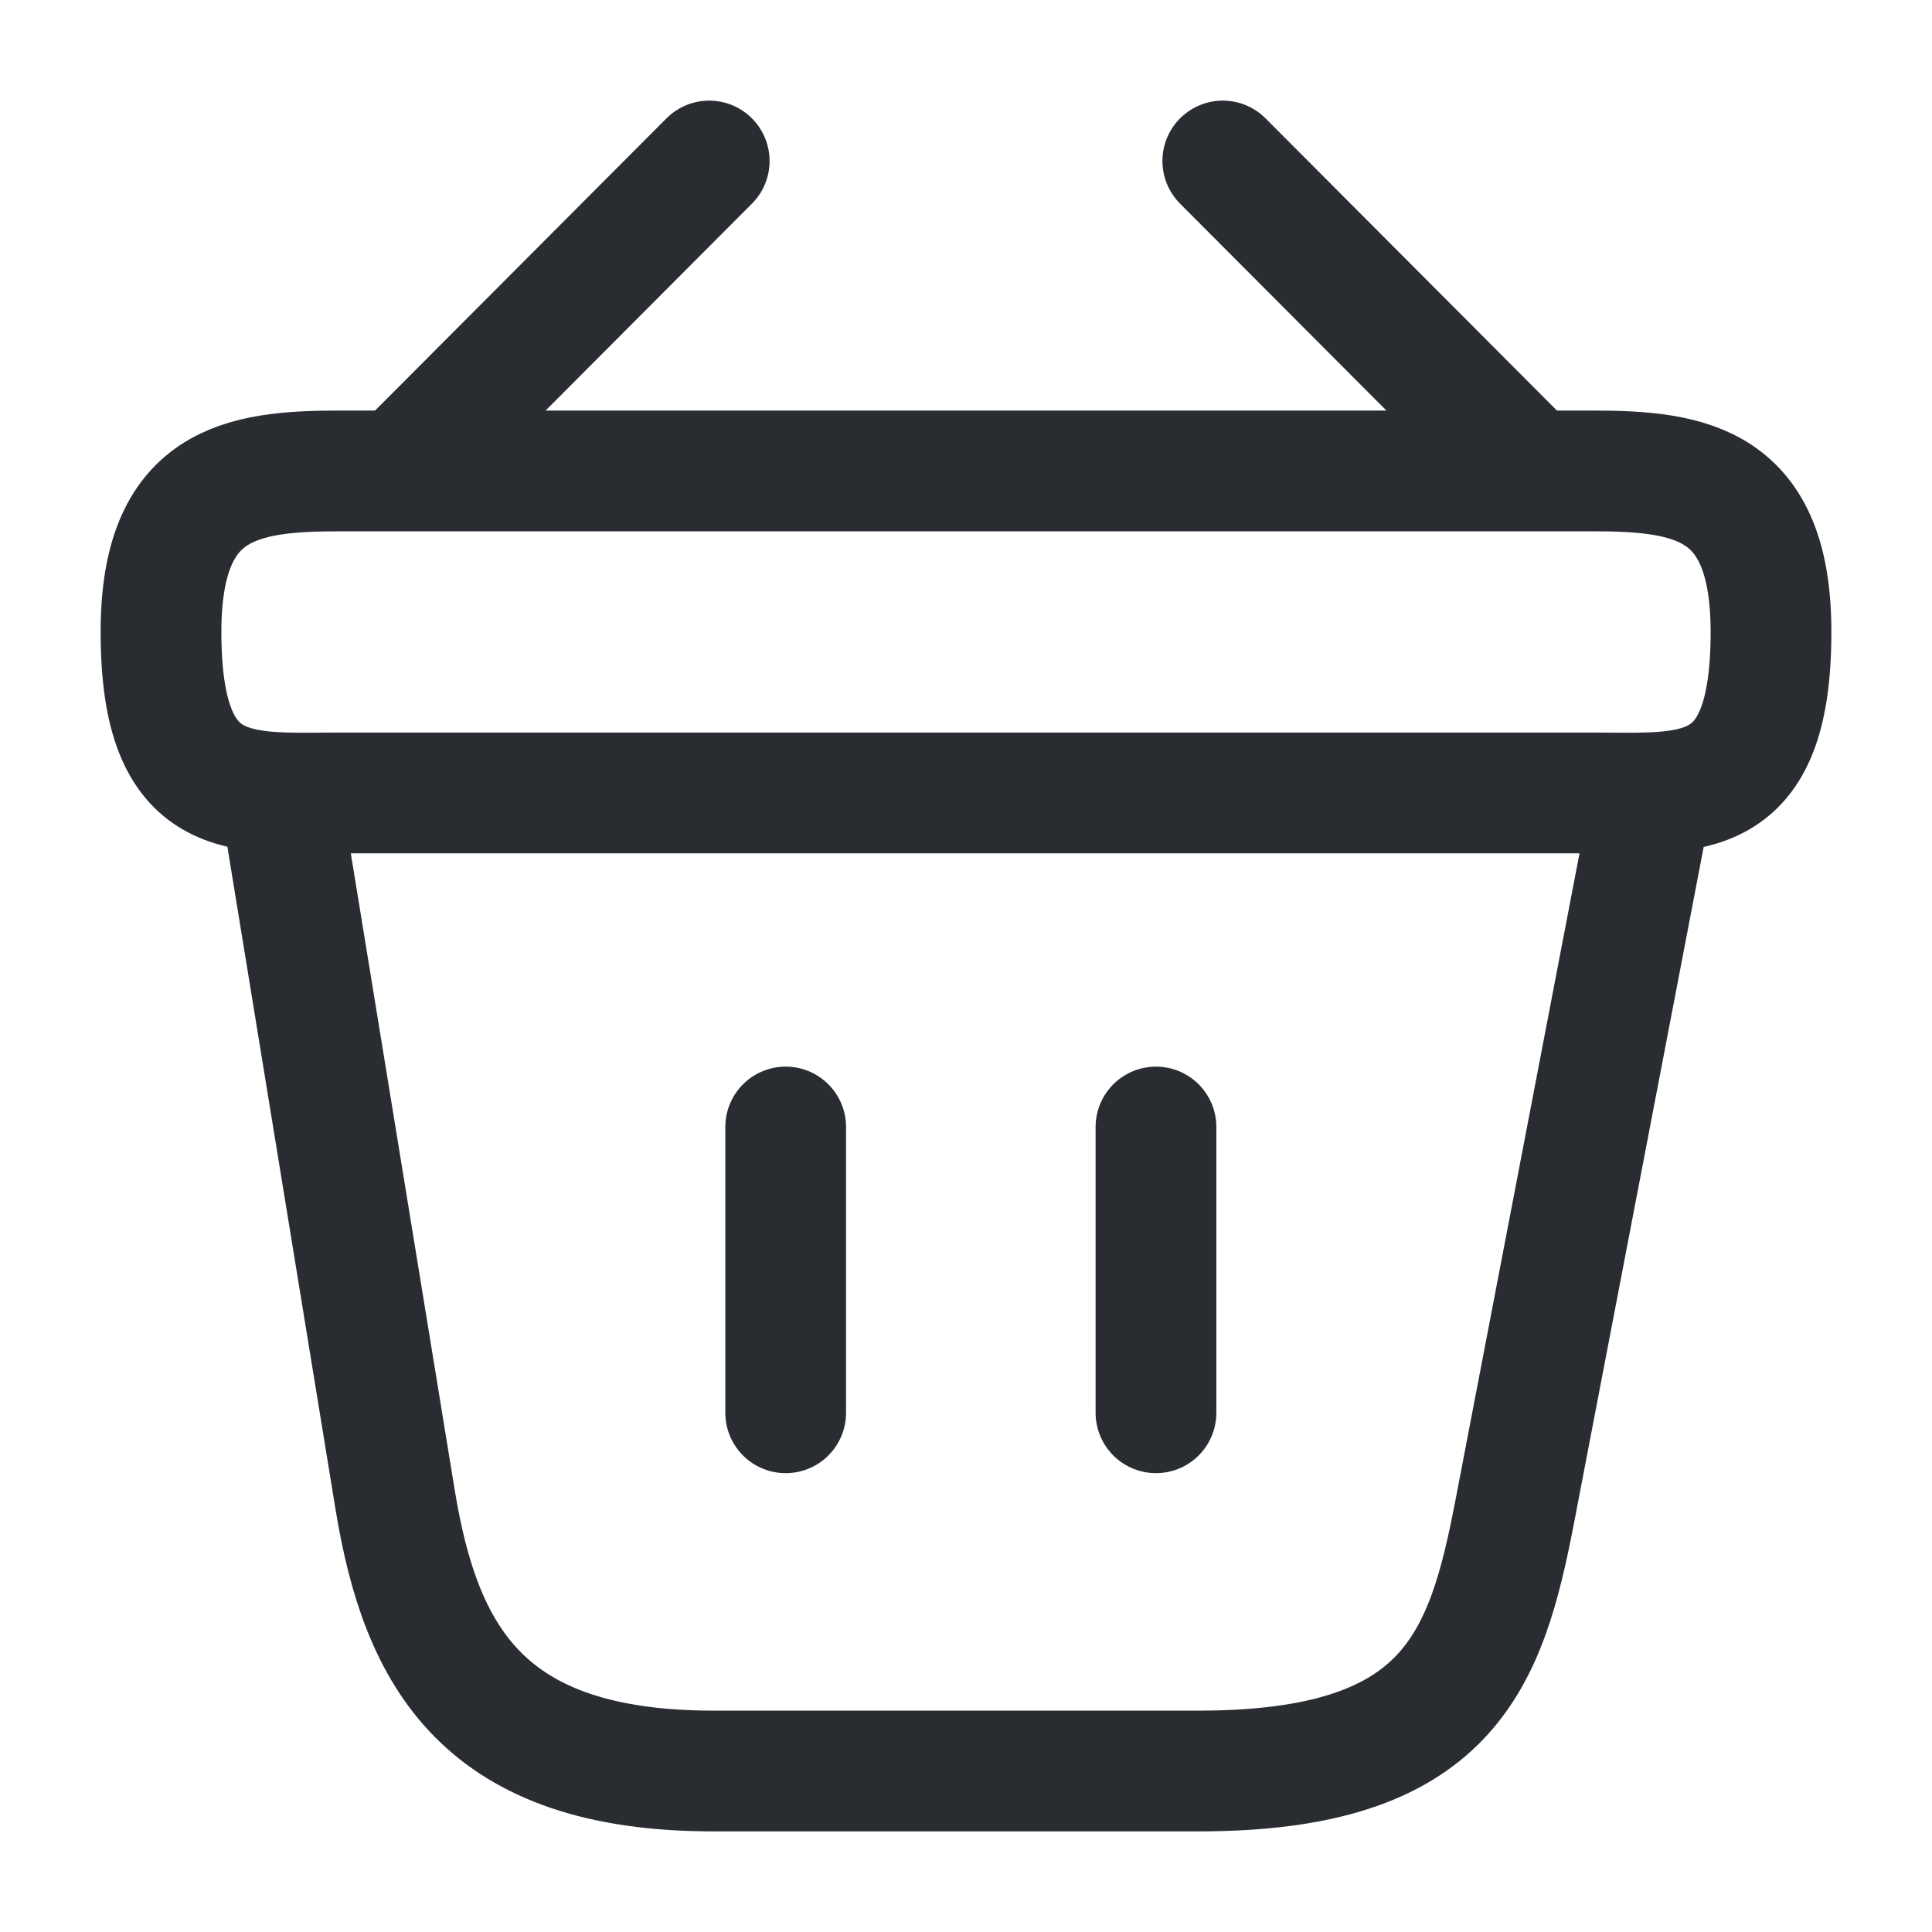
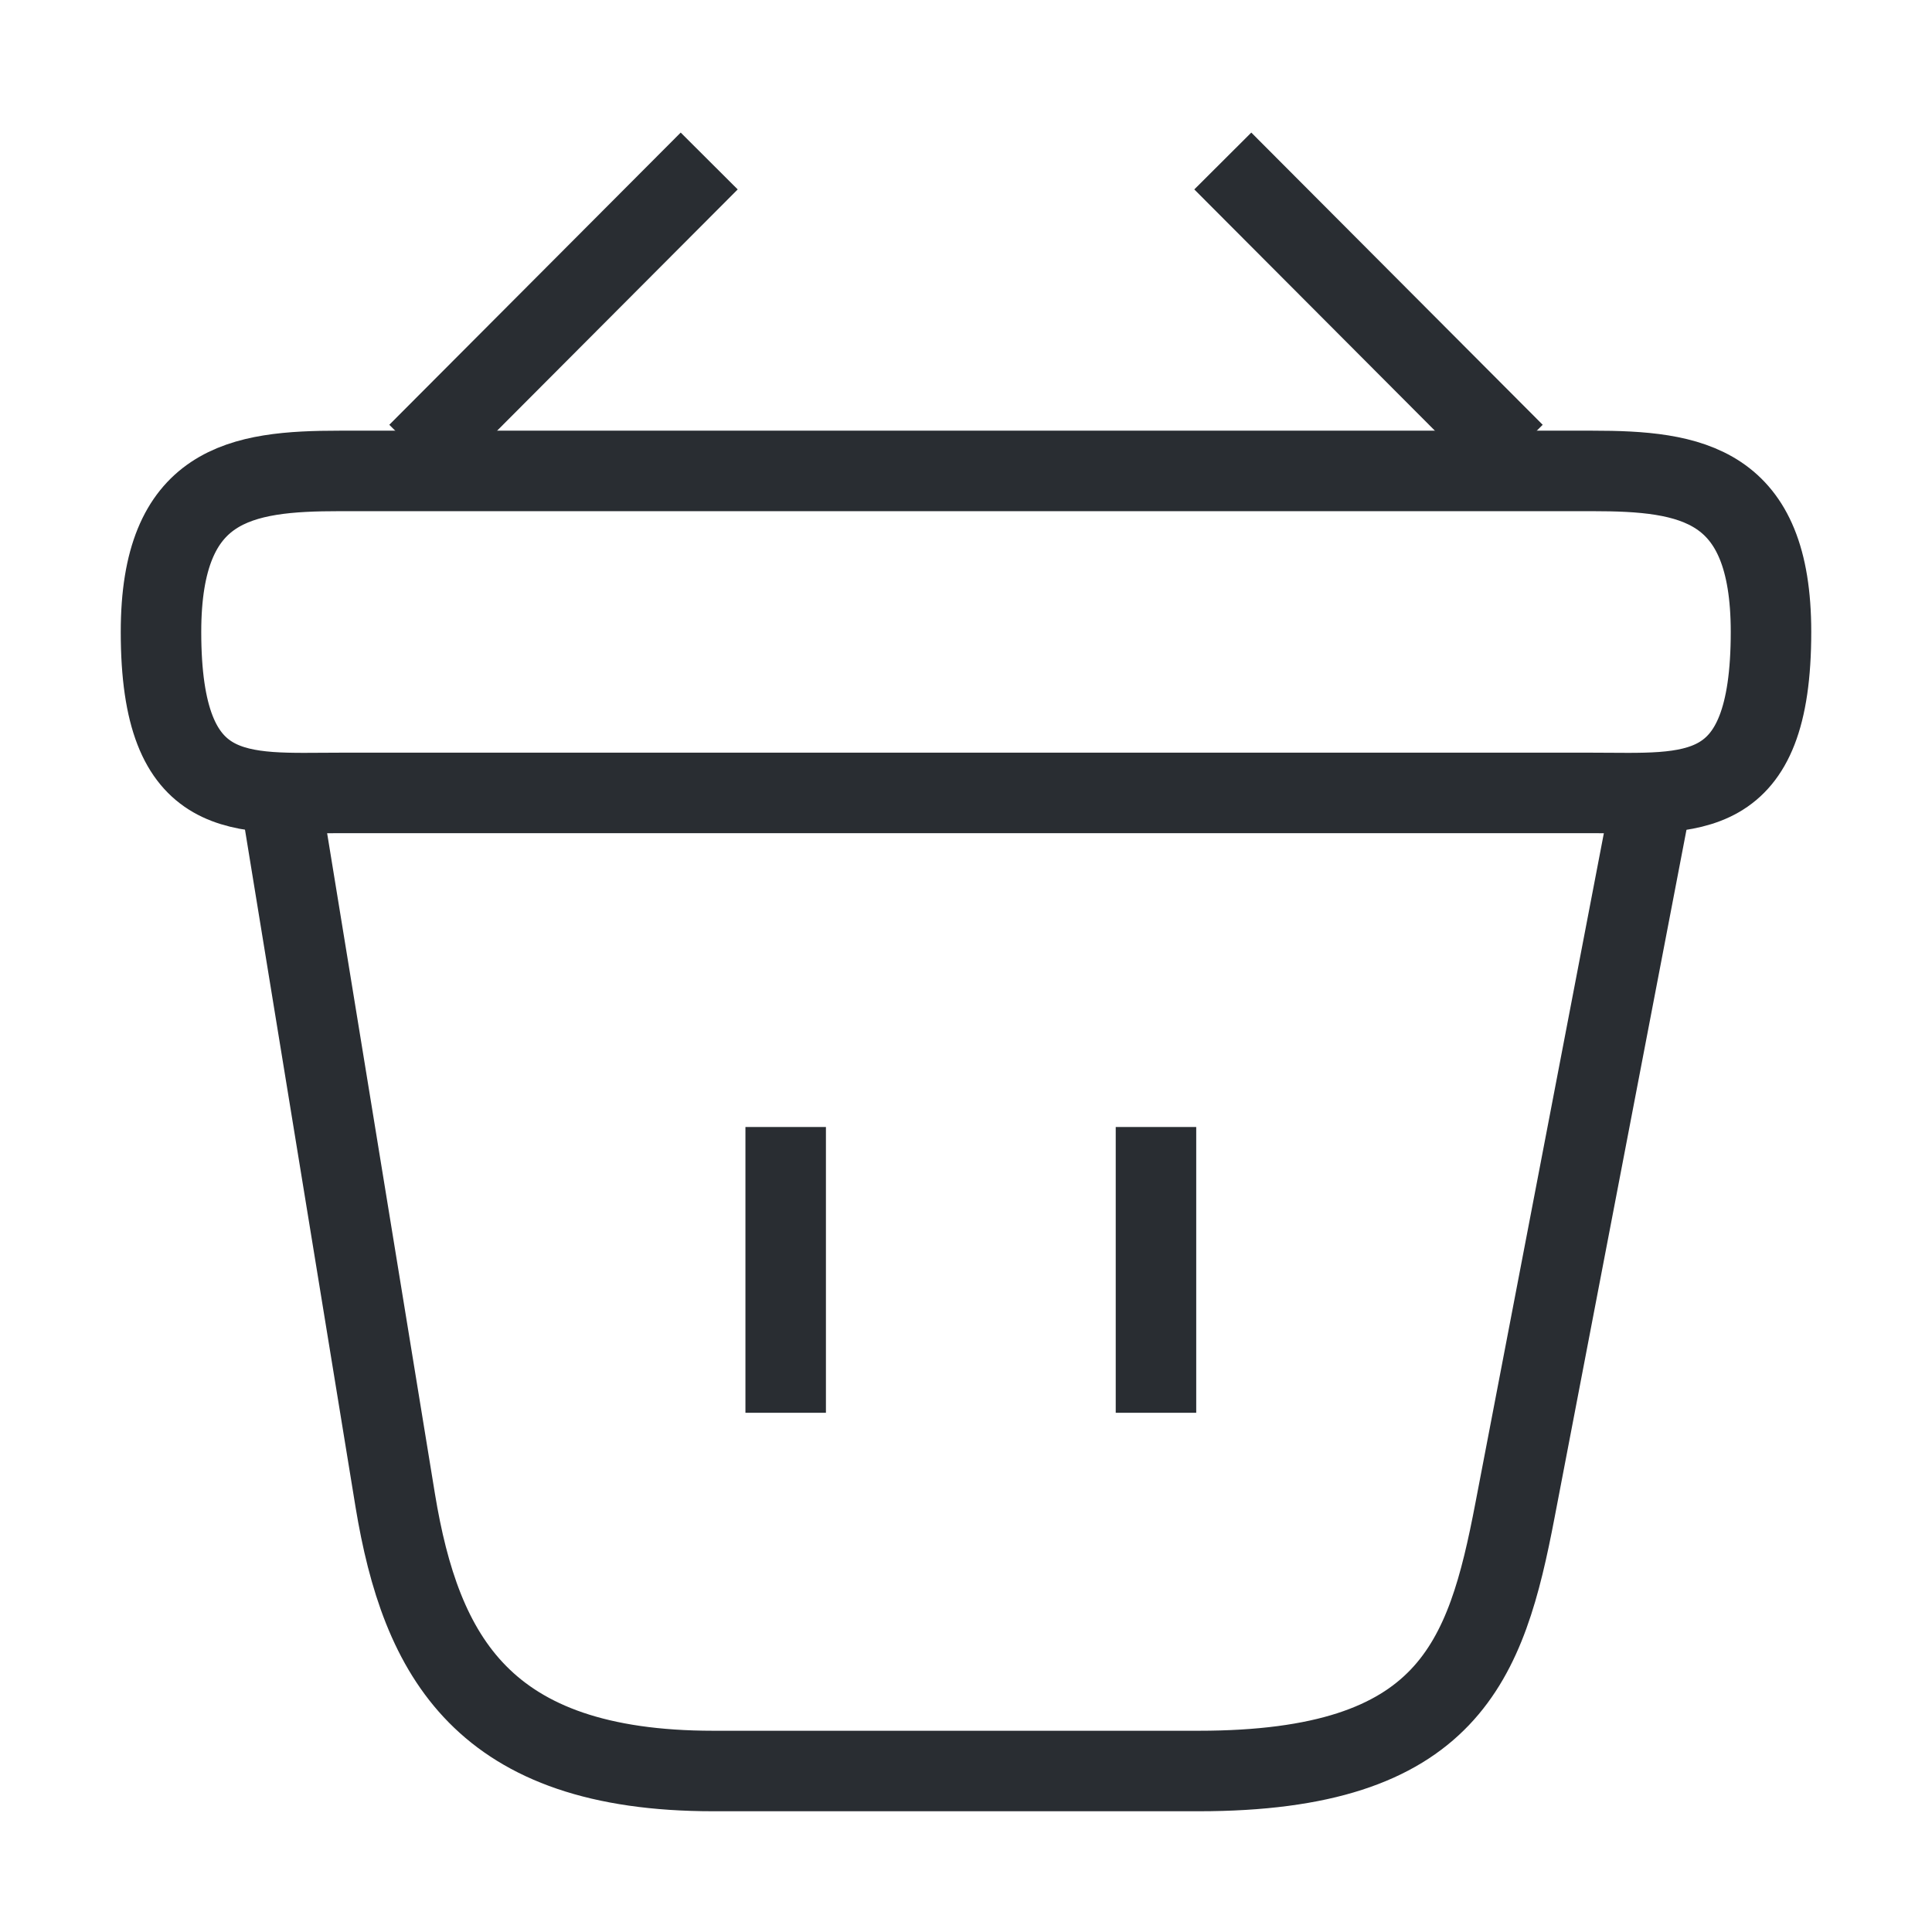
<svg xmlns="http://www.w3.org/2000/svg" width="24" height="24" fill="none">
-   <path stroke="#292D32" stroke-linecap="round" stroke-linejoin="round" stroke-miterlimit="10" stroke-width="1.5" d="M8.81 2 5.19 5.63M15.19 2l3.62 3.63" />
-   <path stroke="#292D32" stroke-width="1.5" d="M2 7.85c0-1.85.99-2 2.22-2h15.56c1.23 0 2.22.15 2.22 2 0 2.15-.99 2-2.22 2H4.22C2.99 9.85 2 10 2 7.85Z" />
-   <path stroke="#292D32" stroke-linecap="round" stroke-width="1.5" d="M9.76 14v3.55M14.36 14v3.55M3.5 10l1.41 8.64C5.23 20.58 6 22 8.86 22h6.03c3.11 0 3.57-1.36 3.93-3.24L20.5 10" />
+   <path stroke="#292D32" strokeLinecap="round" strokeLinejoin="round" strokeMiterlimit="10" strokeWidth="1.5" d="M8.81 2 5.19 5.63M15.19 2l3.62 3.63" />
+   <path stroke="#292D32" strokeWidth="1.5" d="M2 7.85c0-1.85.99-2 2.22-2h15.56c1.23 0 2.22.15 2.22 2 0 2.15-.99 2-2.22 2H4.22C2.99 9.85 2 10 2 7.85Z" />
+   <path stroke="#292D32" strokeLinecap="round" strokeWidth="1.5" d="M9.76 14v3.55M14.36 14v3.55M3.5 10l1.41 8.64C5.23 20.58 6 22 8.86 22h6.03c3.11 0 3.57-1.36 3.93-3.24L20.5 10" />
</svg>
